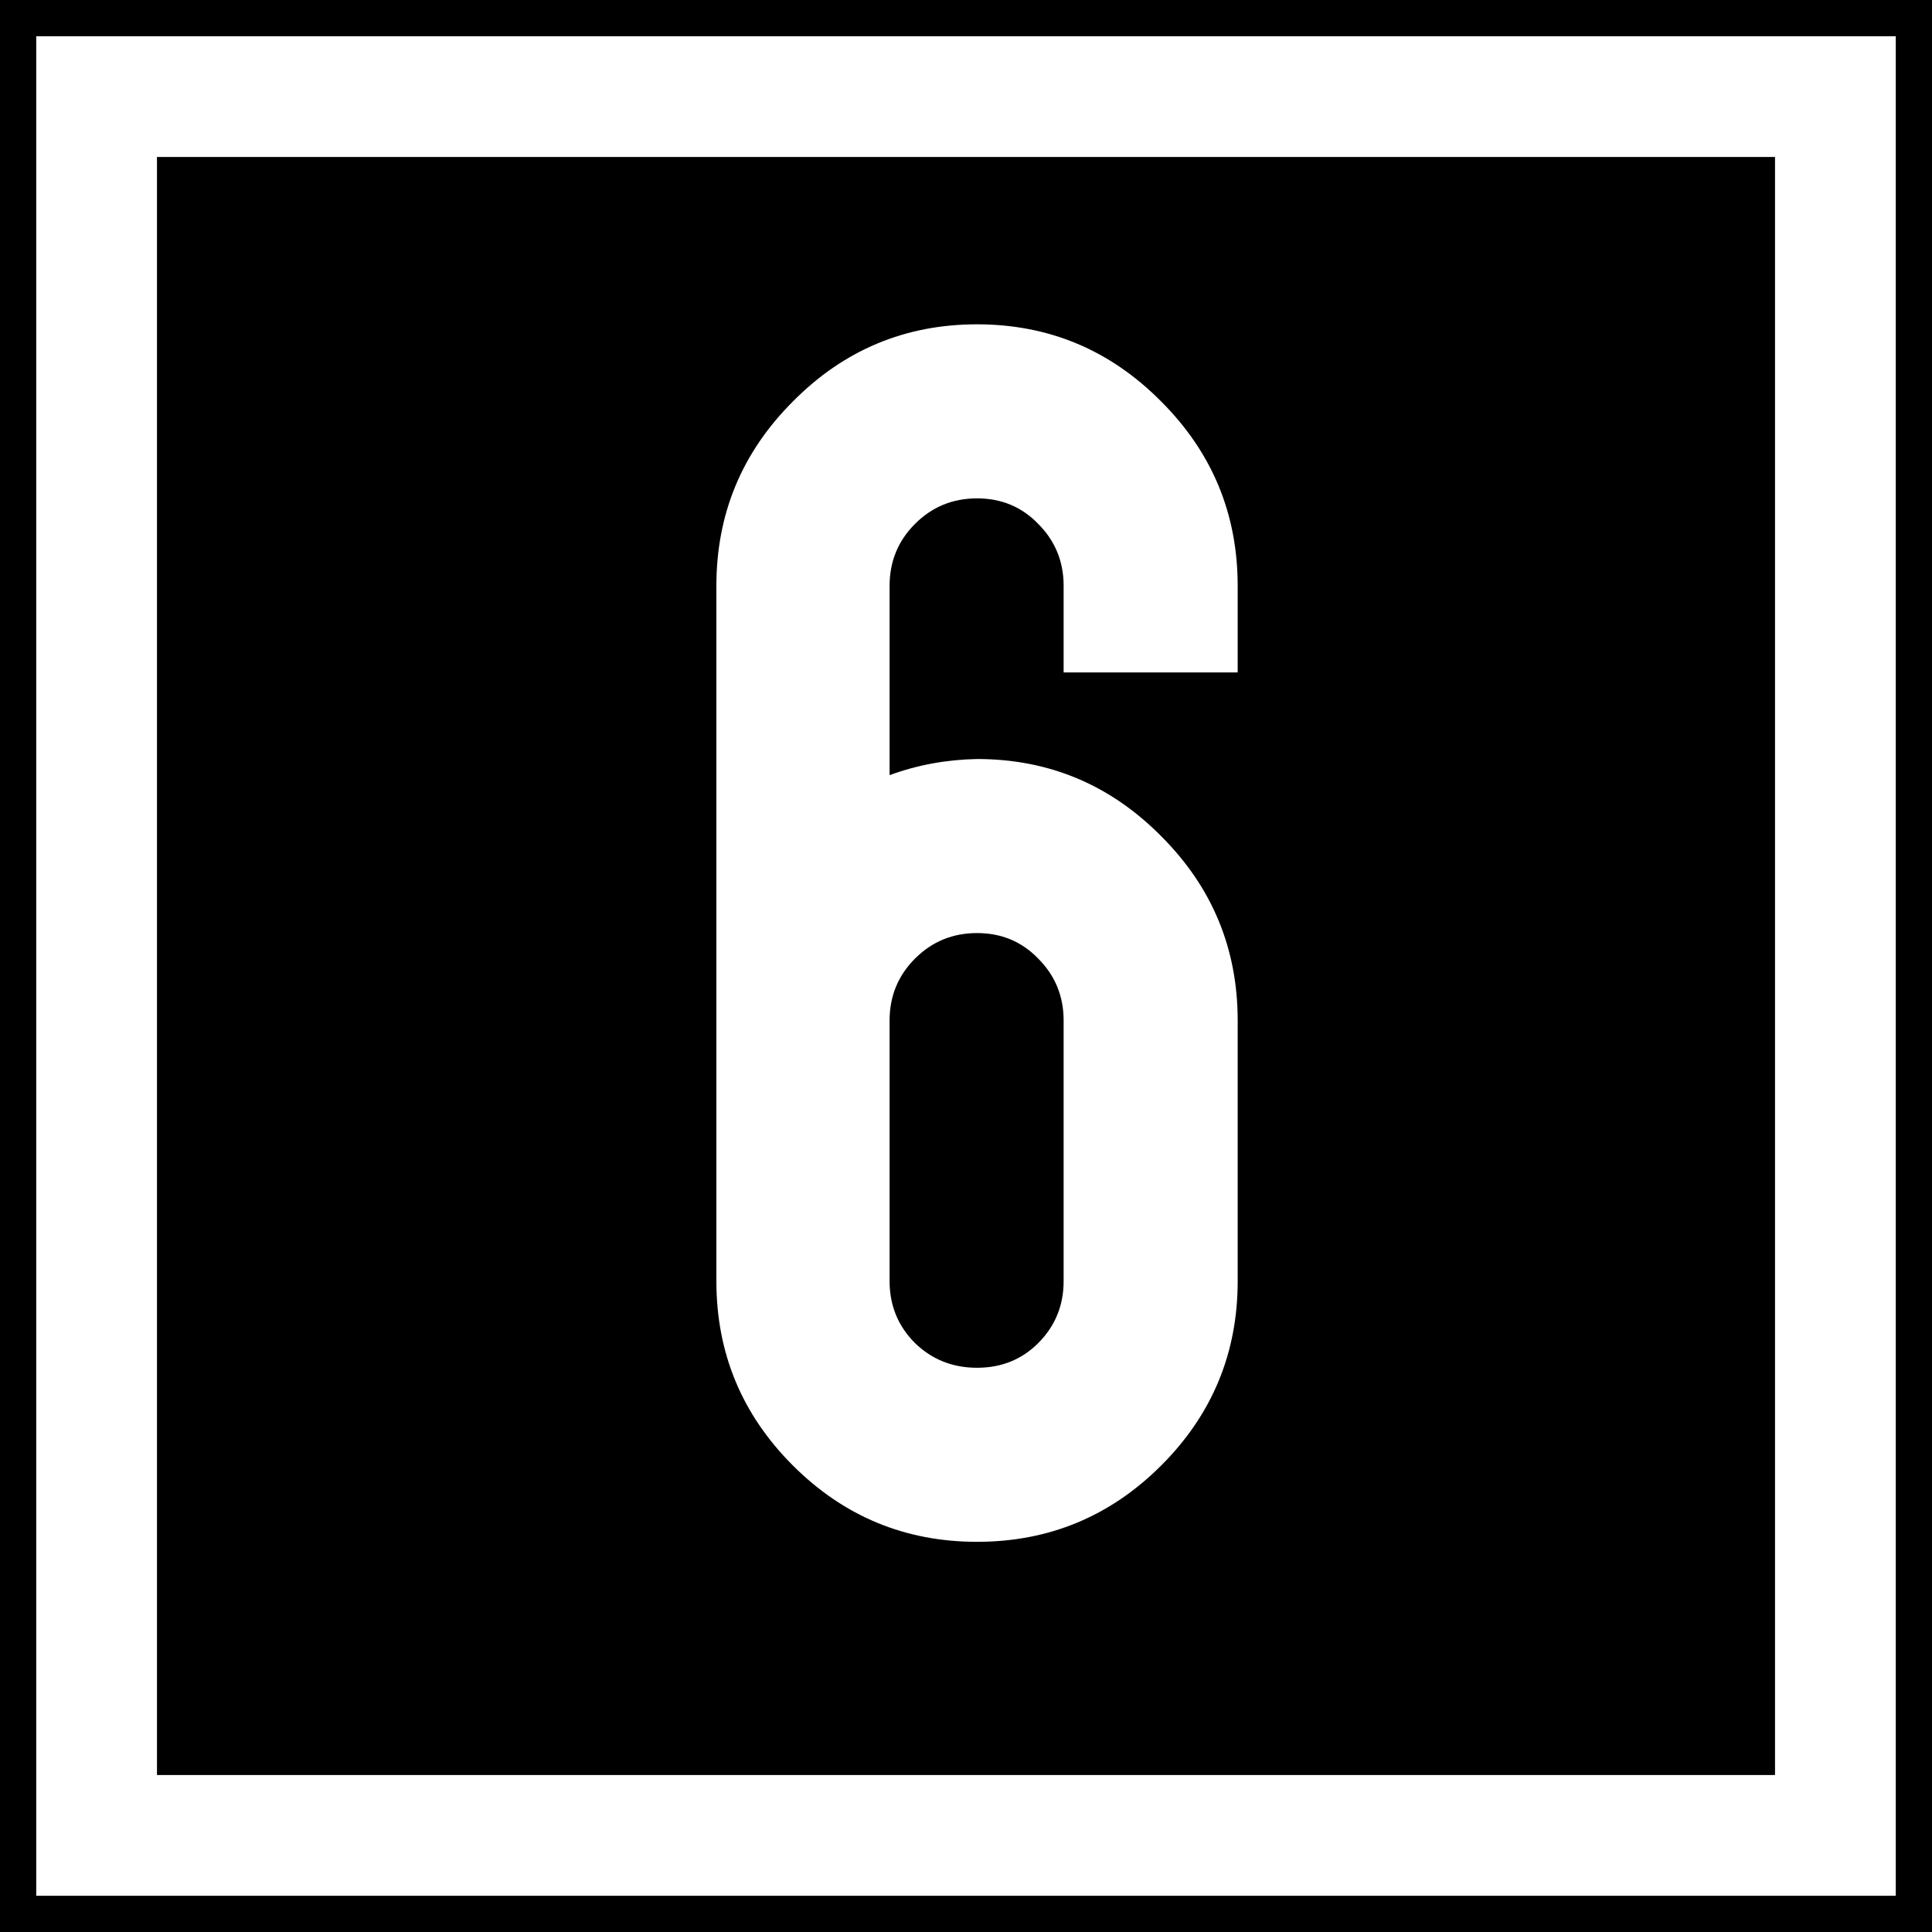
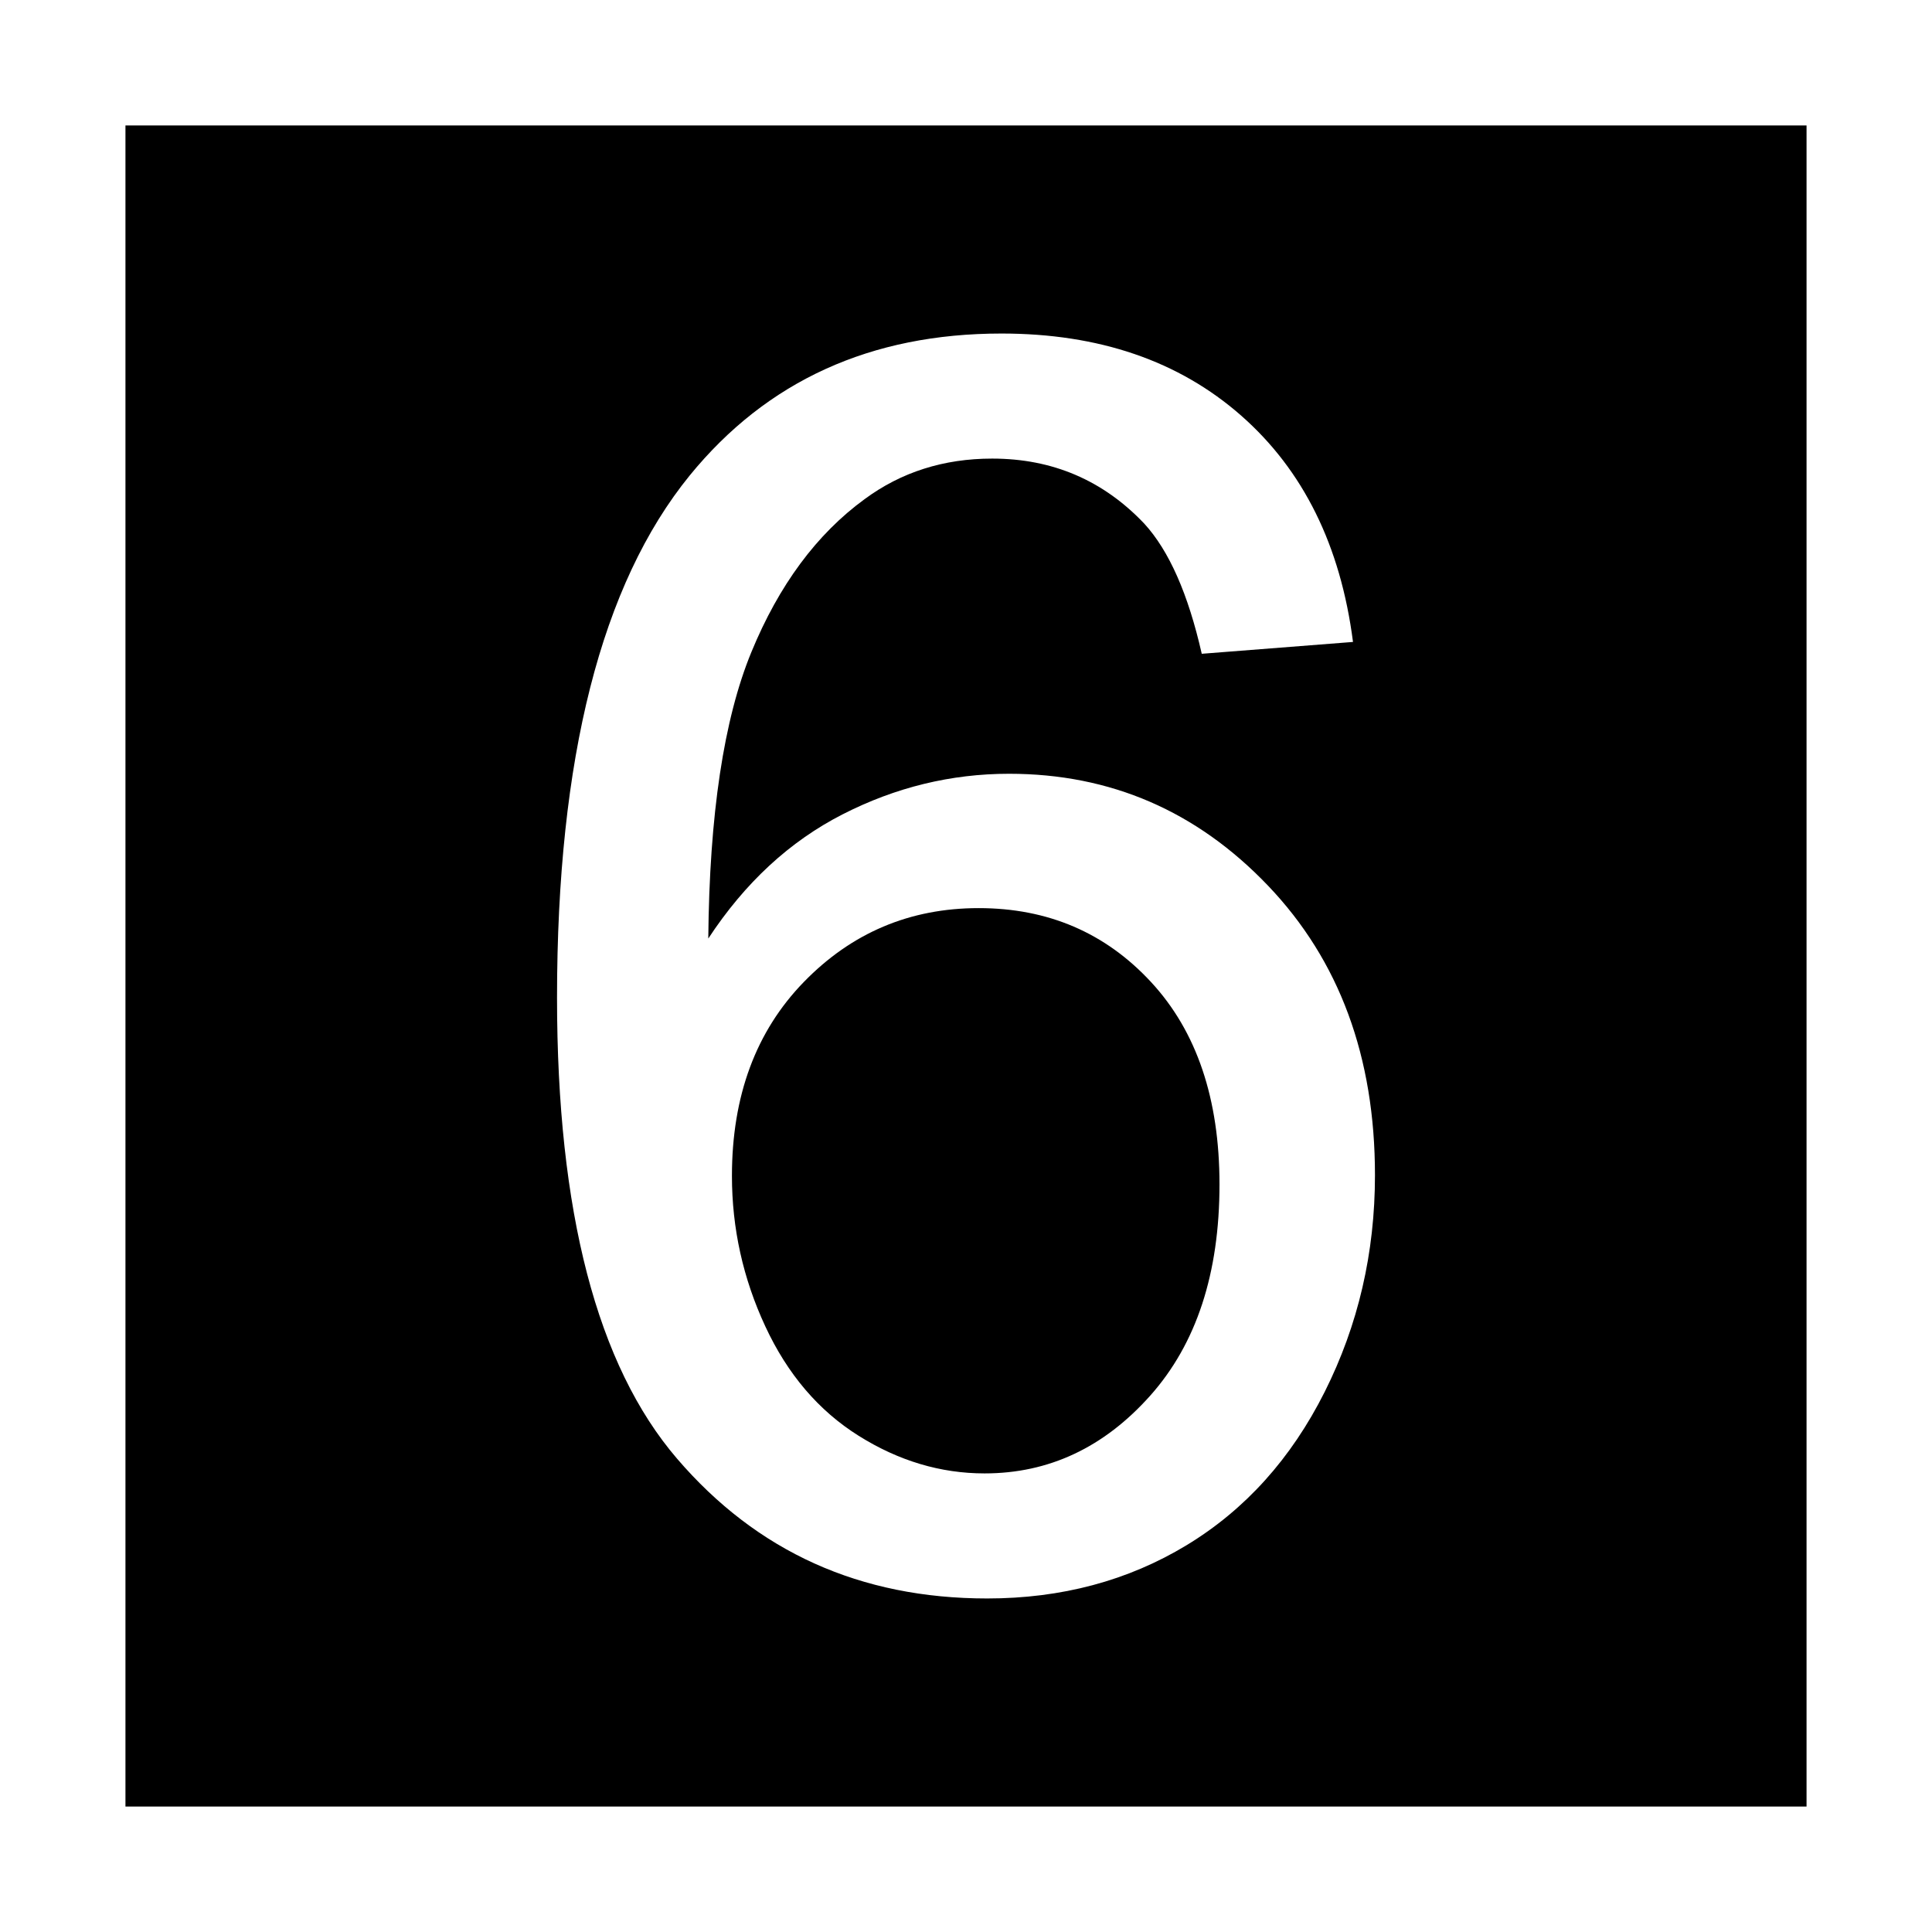
- <svg xmlns="http://www.w3.org/2000/svg" width="160" height="160" id="svg3894" version="1.1">
+ <svg xmlns="http://www.w3.org/2000/svg" width="154" height="154" id="svg3894" version="1.1">
  <defs id="defs3896" />
-   <g id="layer1" transform="translate(0,-892.3622)">
-     <rect style="fill:#000000;fill-opacity:1;stroke:none" id="rect6603" width="160" height="160" x="0" y="892.362" />
-     <path style="fill:none;stroke:#ffffff;stroke-width:10;stroke-linecap:butt;stroke-linejoin:miter;stroke-opacity:1;stroke-miterlimit:4;stroke-dasharray:none" d="M 8,8 8,152 152,152 152,8 8,8 z" id="path3925" transform="translate(0,892.3622)" />
-     <g style="font-size:144px;font-style:normal;font-variant:normal;font-weight:normal;font-stretch:normal;text-align:start;line-height:125%;writing-mode:lr-tb;text-anchor:start;fill:#ffffff;fill-opacity:1;stroke:none;font-family:Swis721 BT;-inkscape-font-specification:Swis721 BT" id="text4437">
-       <path d="m 65.655,925.619 c 4.219,-4.266 9.305,-6.398 15.258,-6.398 5.953,10e-5 11.039,2.133 15.258,6.398 4.219,4.219 6.328,9.305 6.328,15.258 l 0,7.172 -14.414,0 0,-7.172 c -3.4e-5,-2.016 -0.703,-3.726 -2.109,-5.133 -1.359,-1.406 -3.047,-2.109 -5.062,-2.109 -2.016,9e-5 -3.727,0.703 -5.133,2.109 -1.406,1.406 -2.109,3.117 -2.109,5.133 l 0,15.68 c 2.297,-0.844 4.711,-1.289 7.242,-1.336 5.953,6e-5 11.039,2.133 15.258,6.398 4.219,4.219 6.328,9.305 6.328,15.258 l 0,21.586 c -5e-5,5.953 -2.109,11.039 -6.328,15.258 -4.219,4.219 -9.305,6.328 -15.258,6.328 -5.953,0 -11.039,-2.109 -15.258,-6.328 -4.219,-4.219 -6.328,-9.305 -6.328,-15.258 l 0,-21.586 0,-36 c -5e-6,-5.953 2.109,-11.039 6.328,-15.258 m 20.32,46.125 c -1.359,-1.406 -3.047,-2.109 -5.062,-2.109 -2.016,5e-5 -3.727,0.703 -5.133,2.109 -1.406,1.406 -2.109,3.117 -2.109,5.133 l 0,21.586 c -2e-5,2.016 0.703,3.727 2.109,5.133 1.406,1.359 3.117,2.039 5.133,2.039 2.016,0 3.703,-0.68 5.062,-2.039 1.406,-1.406 2.109,-3.117 2.109,-5.133 l 0,-21.586 c -3.4e-5,-2.016 -0.703,-3.727 -2.109,-5.133" style="font-weight:bold;font-family:OSP-DIN;-inkscape-font-specification:OSP-DIN Bold;fill:#ffffff;fill-opacity:1" id="path3056" />
-     </g>
+   <path id="path3925" d="M 5,5 5,149 149,149 149,5 5,5 Z" style="fill:#000000;fill-opacity:1;stroke:#ffffff;stroke-width:10;stroke-linecap:butt;stroke-linejoin:miter;stroke-miterlimit:4;stroke-dasharray:none;stroke-opacity:1" />
+   <g transform="matrix(0.250622,0,0,0.250622,-18.15818,-21.71588)" id="g15">
+     <path style="fill:#ffffff" id="path17" d="m 502.773,290.819 -48.104,3.763 c -4.301,-18.989 -10.394,-32.787 -18.275,-41.387 -13.08,-13.794 -29.205,-20.693 -48.374,-20.693 -15.411,0 -28.936,4.3 -40.581,12.899 -15.23,11.111 -27.235,27.324 -36.012,48.643 -8.78,21.323 -13.349,51.691 -13.706,91.104 11.645,-17.737 25.888,-30.905 42.73,-39.505 16.838,-8.6 34.487,-12.899 52.943,-12.899 32.25,0 59.703,11.871 82.37,35.608 22.663,23.742 33.996,54.421 33.996,92.046 0,24.724 -5.332,47.702 -15.99,68.933 -10.661,21.23 -25.308,37.489 -43.939,48.777 -18.636,11.287 -39.774,16.931 -63.424,16.931 -40.312,0 -73.191,-14.823 -98.629,-44.478 -25.442,-29.649 -38.162,-78.515 -38.162,-146.6 0,-76.144 14.063,-131.505 42.193,-166.084 24.544,-30.1 57.6,-45.149 99.167,-45.149 30.994,0 56.391,8.692 76.189,26.068 19.794,17.38 31.665,41.386 35.608,72.023 z M 305.245,460.666 c 0,16.662 3.536,32.61 10.616,47.836 7.075,15.23 16.973,26.833 29.696,34.803 12.719,7.975 26.068,11.959 40.042,11.959 20.425,0 37.981,-8.238 52.675,-24.725 14.688,-16.481 22.037,-38.875 22.037,-67.186 0,-27.231 -7.257,-48.686 -21.769,-64.365 -14.513,-15.675 -32.787,-23.515 -54.824,-23.515 -21.861,0 -40.404,7.84 -55.63,23.515 -15.229,15.68 -22.843,36.24 -22.843,61.678 z" />
  </g>
</svg>
